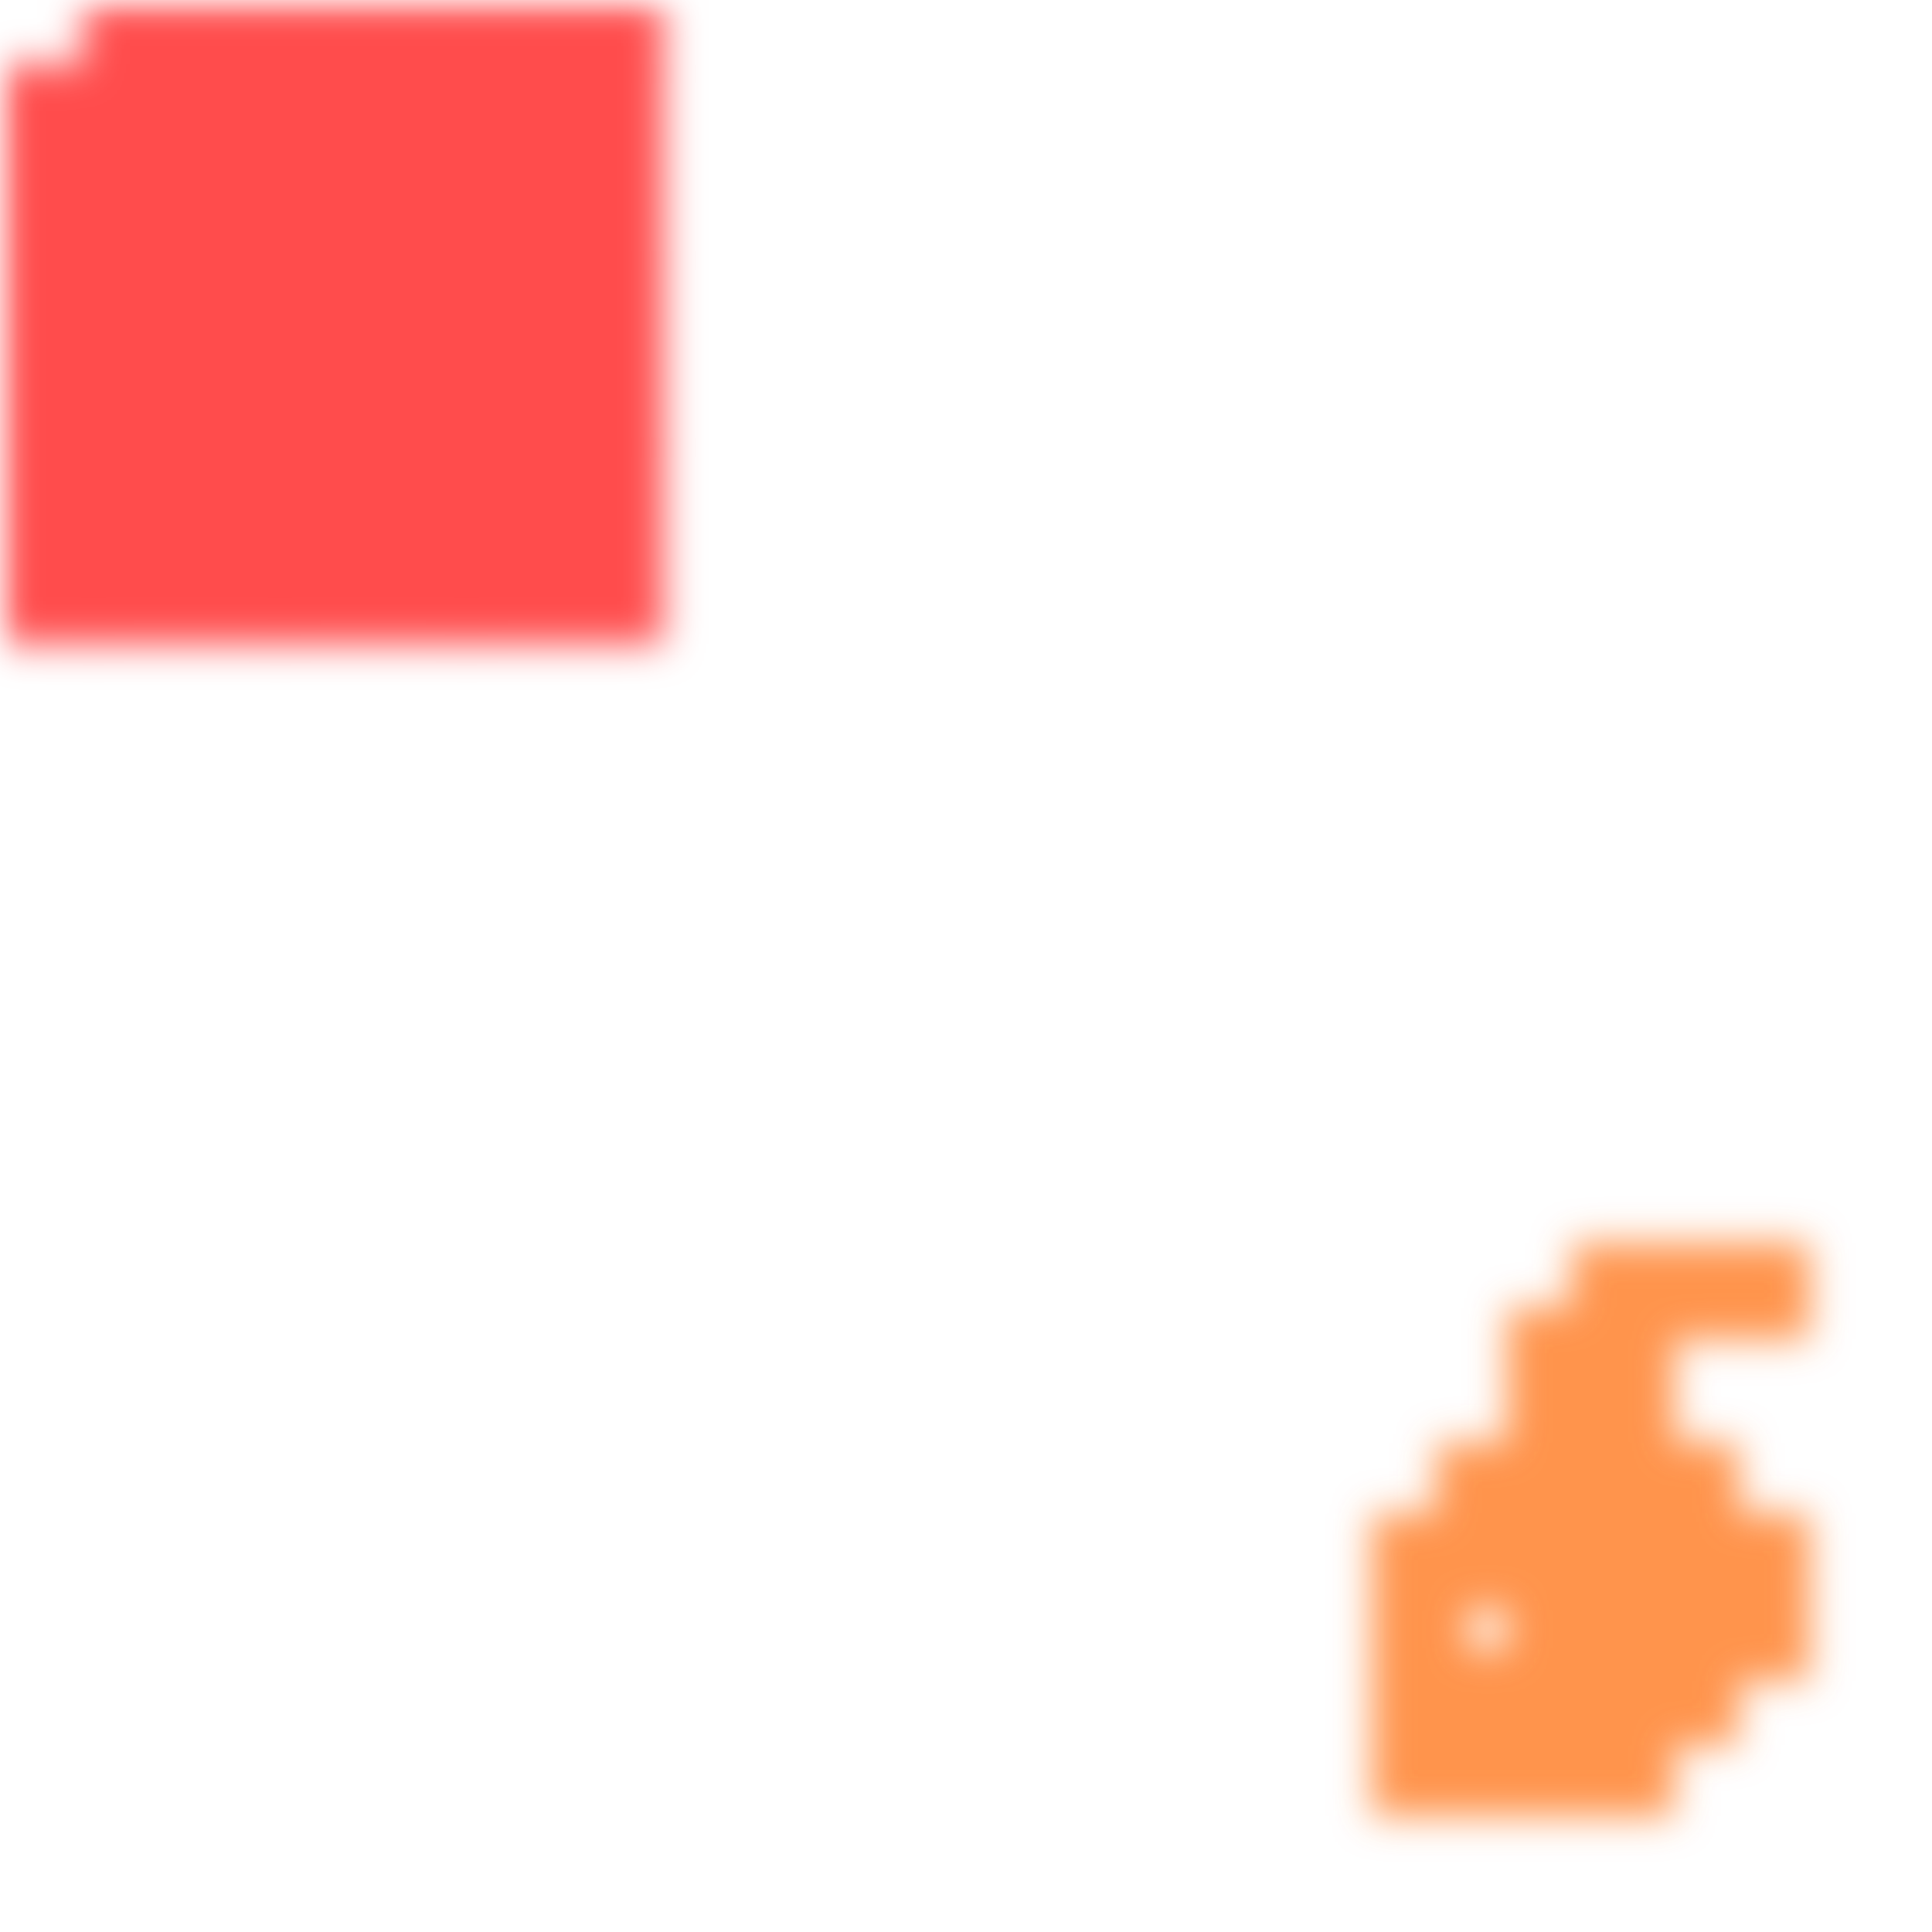
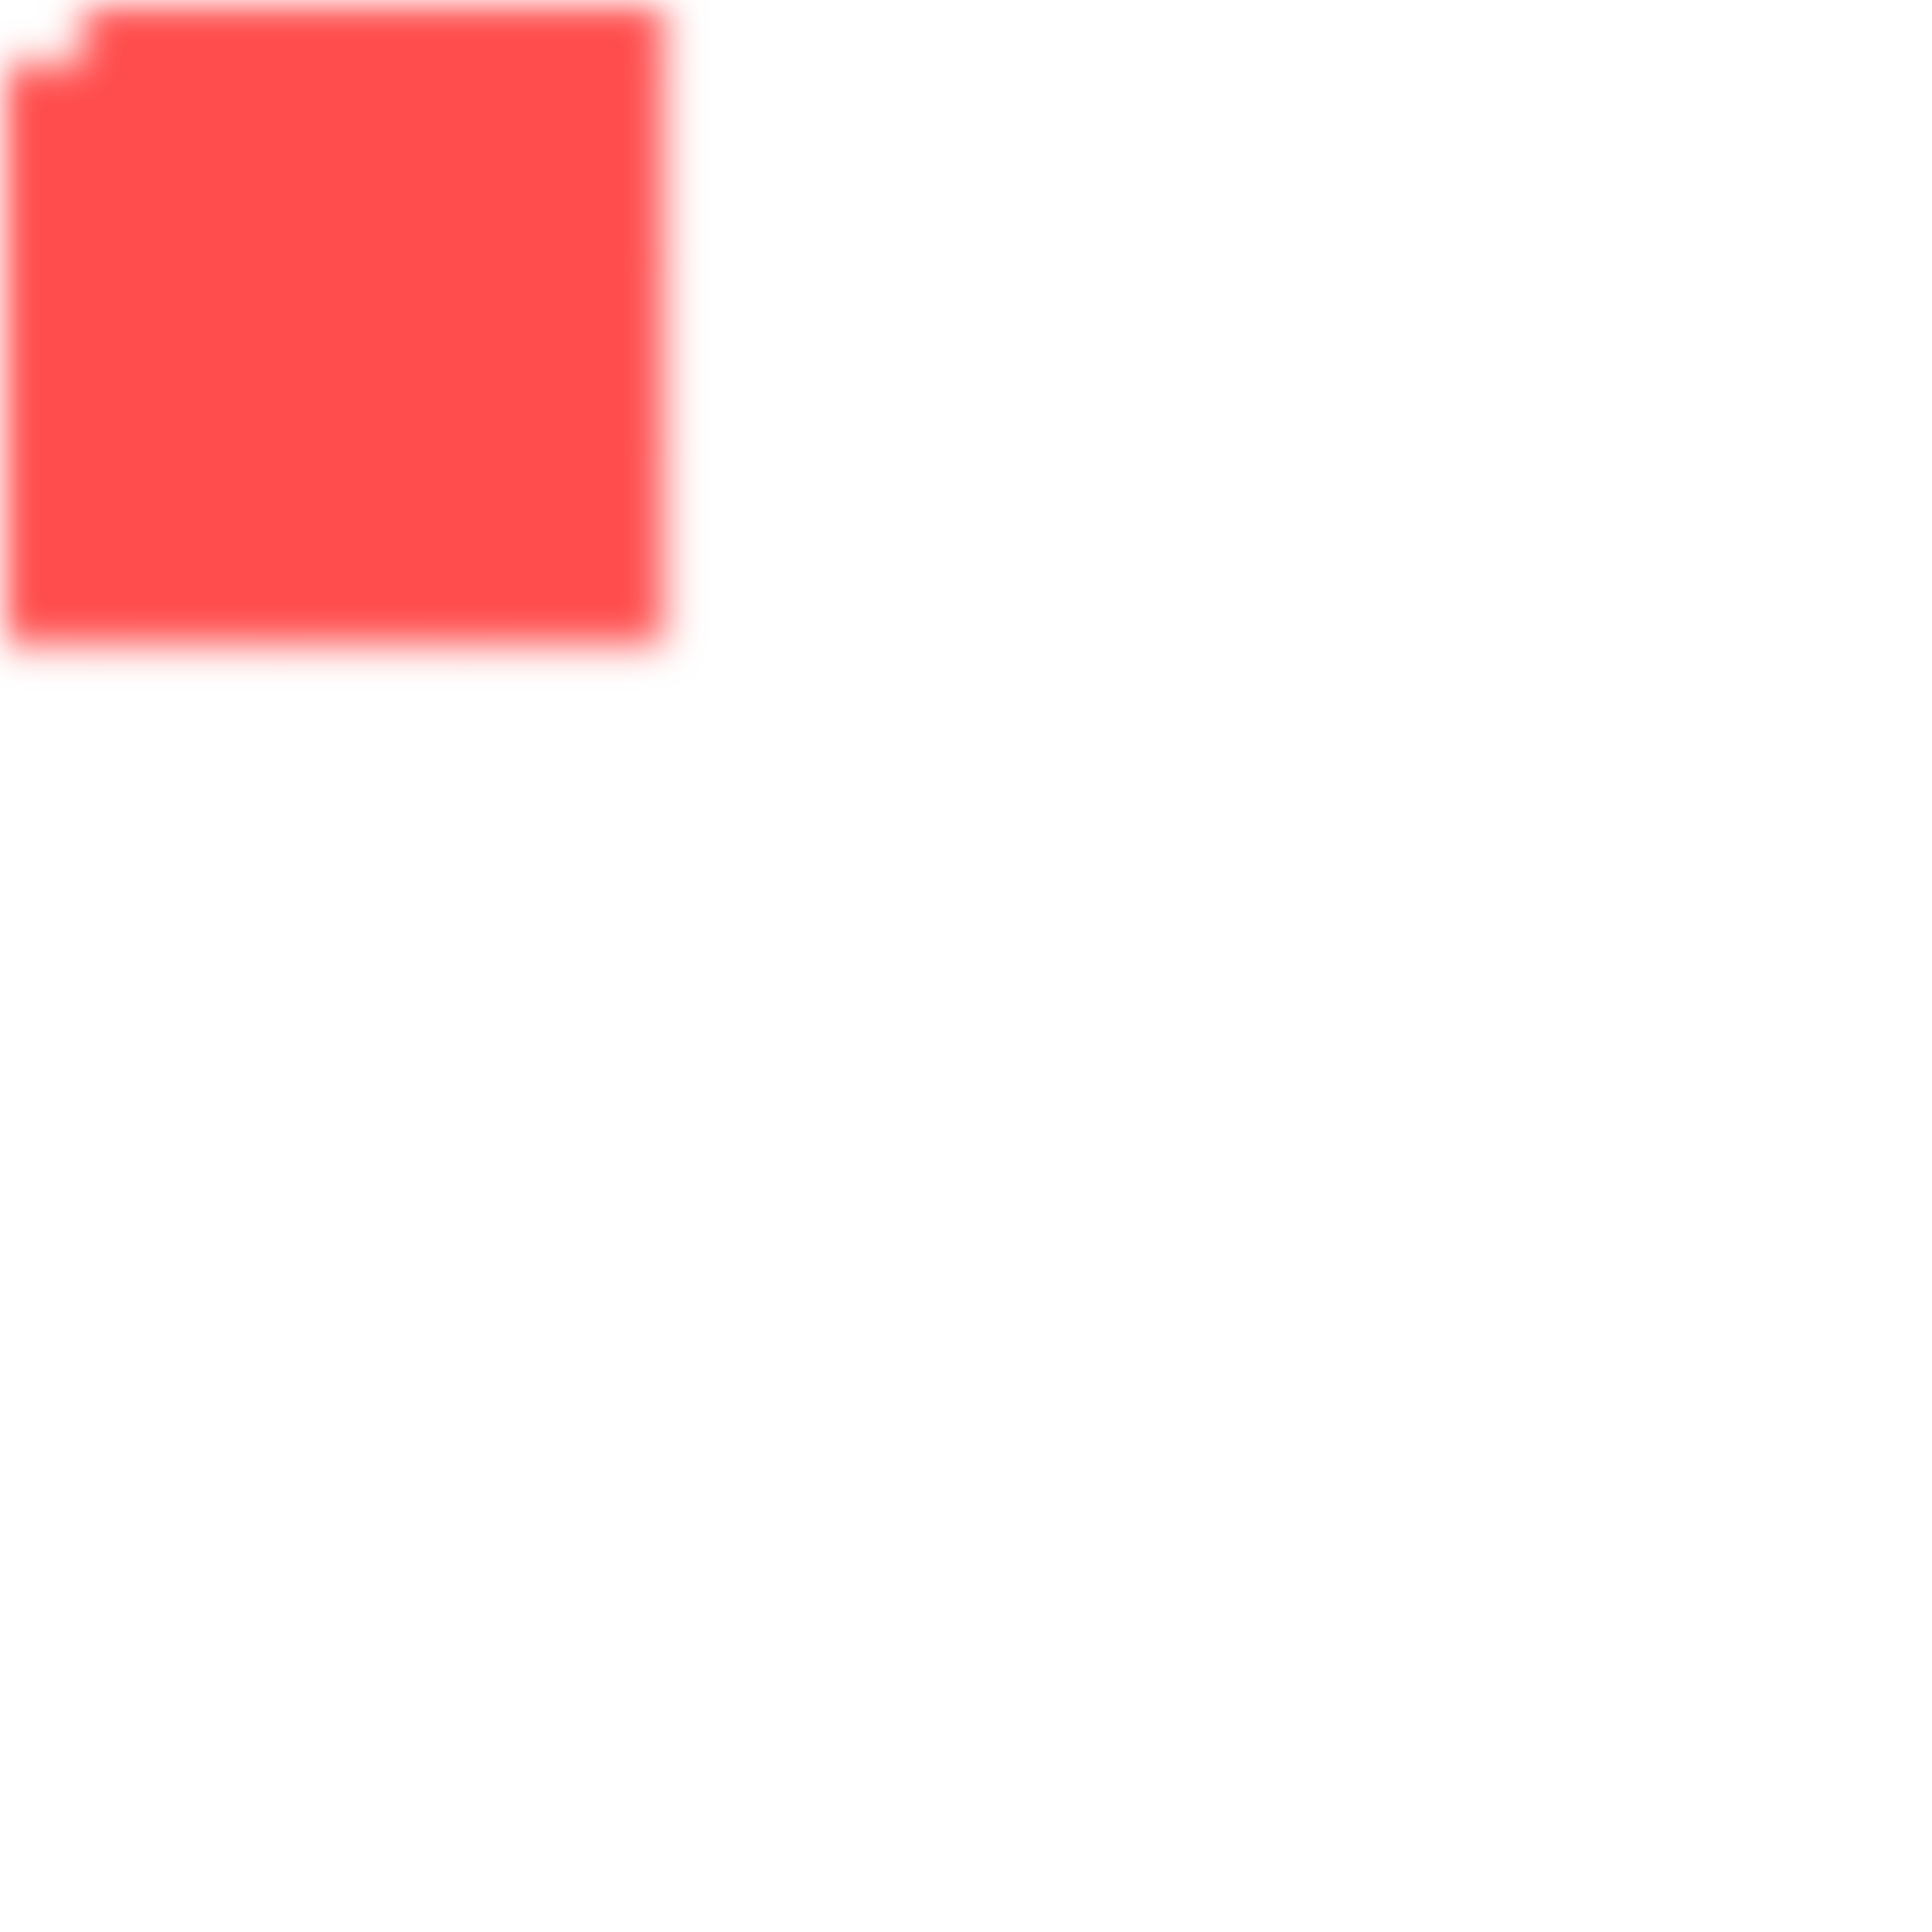
<svg xmlns="http://www.w3.org/2000/svg" width="300" height="300" viewBox="0 0 300 300" class="creatureMap" style="position:absolute;">
  <defs>
    <filter id="blur" x="-30%" y="-30%" width="160%" height="160%">
      <feGaussianBlur stdDeviation="3" />
    </filter>
    <pattern id="pattern-untameable" width="10" height="10" patternTransform="rotate(135)" patternUnits="userSpaceOnUse">
      <rect width="4" height="10" fill="black" />
    </pattern>
    <filter id="groupStroke">
      <feFlood result="outsideColor" flood-color="black" />
      <feMorphology in="SourceAlpha" operator="dilate" radius="2" />
      <feComposite result="strokeoutline1" in="outsideColor" operator="in" />
      <feComposite result="strokeoutline2" in="strokeoutline1" in2="SourceAlpha" operator="out" />
      <feGaussianBlur in="strokeoutline2" result="strokeblur" stdDeviation="1" />
    </filter>
    <style>
            .spawningMap-very-common { fill: #0F0; }
            .spawningMap-common { fill: #B2FF00; }
            .spawningMap-uncommon { fill: #FF0; }
            .spawningMap-very-uncommon { fill: #FC0; }
            .spawningMap-rare { fill: #F60; }
            .spawningMap-very-rare { fill: #F00; }
            .spawning-map-point { stroke:black; stroke-width:1; }
        </style>
  </defs>
  <g filter="url(#blur)" opacity="0.7">
    <g class="spawningMap-very-rare">
      <rect x="0" y="68" width="16" height="32" />
      <rect x="0" y="39" width="16" height="32" />
      <rect x="0" y="10" width="16" height="32" />
      <rect x="13" y="68" width="32" height="32" />
      <rect x="13" y="39" width="32" height="32" />
      <rect x="13" y="10" width="32" height="32" />
      <rect x="42" y="68" width="32" height="32" />
      <rect x="42" y="39" width="32" height="32" />
      <rect x="42" y="10" width="32" height="32" />
      <rect x="71" y="68" width="32" height="32" />
      <rect x="71" y="39" width="32" height="32" />
      <rect x="71" y="10" width="32" height="32" />
      <rect x="42" y="0" width="32" height="13" />
      <rect x="71" y="0" width="32" height="13" />
      <rect x="13" y="0" width="32" height="13" />
    </g>
-     <g class="spawningMap-rare">
-       <rect x="213" y="266" width="15" height="16" />
-       <rect x="213" y="256" width="15" height="15" />
-       <rect x="213" y="245" width="15" height="16" />
-       <rect x="213" y="235" width="15" height="15" />
-       <rect x="223" y="235" width="16" height="15" />
-       <rect x="223" y="256" width="16" height="15" />
-       <rect x="223" y="266" width="16" height="16" />
-       <rect x="234" y="266" width="15" height="16" />
-       <rect x="244" y="266" width="16" height="16" />
-       <rect x="234" y="256" width="15" height="15" />
-       <rect x="244" y="256" width="16" height="15" />
-       <rect x="255" y="256" width="15" height="15" />
-       <rect x="234" y="245" width="15" height="16" />
-       <rect x="234" y="235" width="15" height="15" />
-       <rect x="244" y="235" width="16" height="15" />
-       <rect x="244" y="245" width="16" height="16" />
-       <rect x="255" y="245" width="15" height="16" />
-       <rect x="255" y="235" width="15" height="15" />
-       <rect x="265" y="235" width="16" height="15" />
-       <rect x="265" y="245" width="16" height="16" />
-       <rect x="244" y="193" width="16" height="15" />
-       <rect x="255" y="193" width="15" height="15" />
-       <rect x="265" y="193" width="16" height="15" />
-       <rect x="255" y="224" width="15" height="16" />
-       <rect x="244" y="224" width="16" height="16" />
-       <rect x="234" y="224" width="15" height="16" />
-       <rect x="234" y="214" width="15" height="15" />
-       <rect x="244" y="214" width="16" height="15" />
-       <rect x="244" y="203" width="16" height="16" />
-       <rect x="234" y="203" width="15" height="16" />
-       <rect x="223" y="224" width="16" height="16" />
-     </g>
  </g>
</svg>
